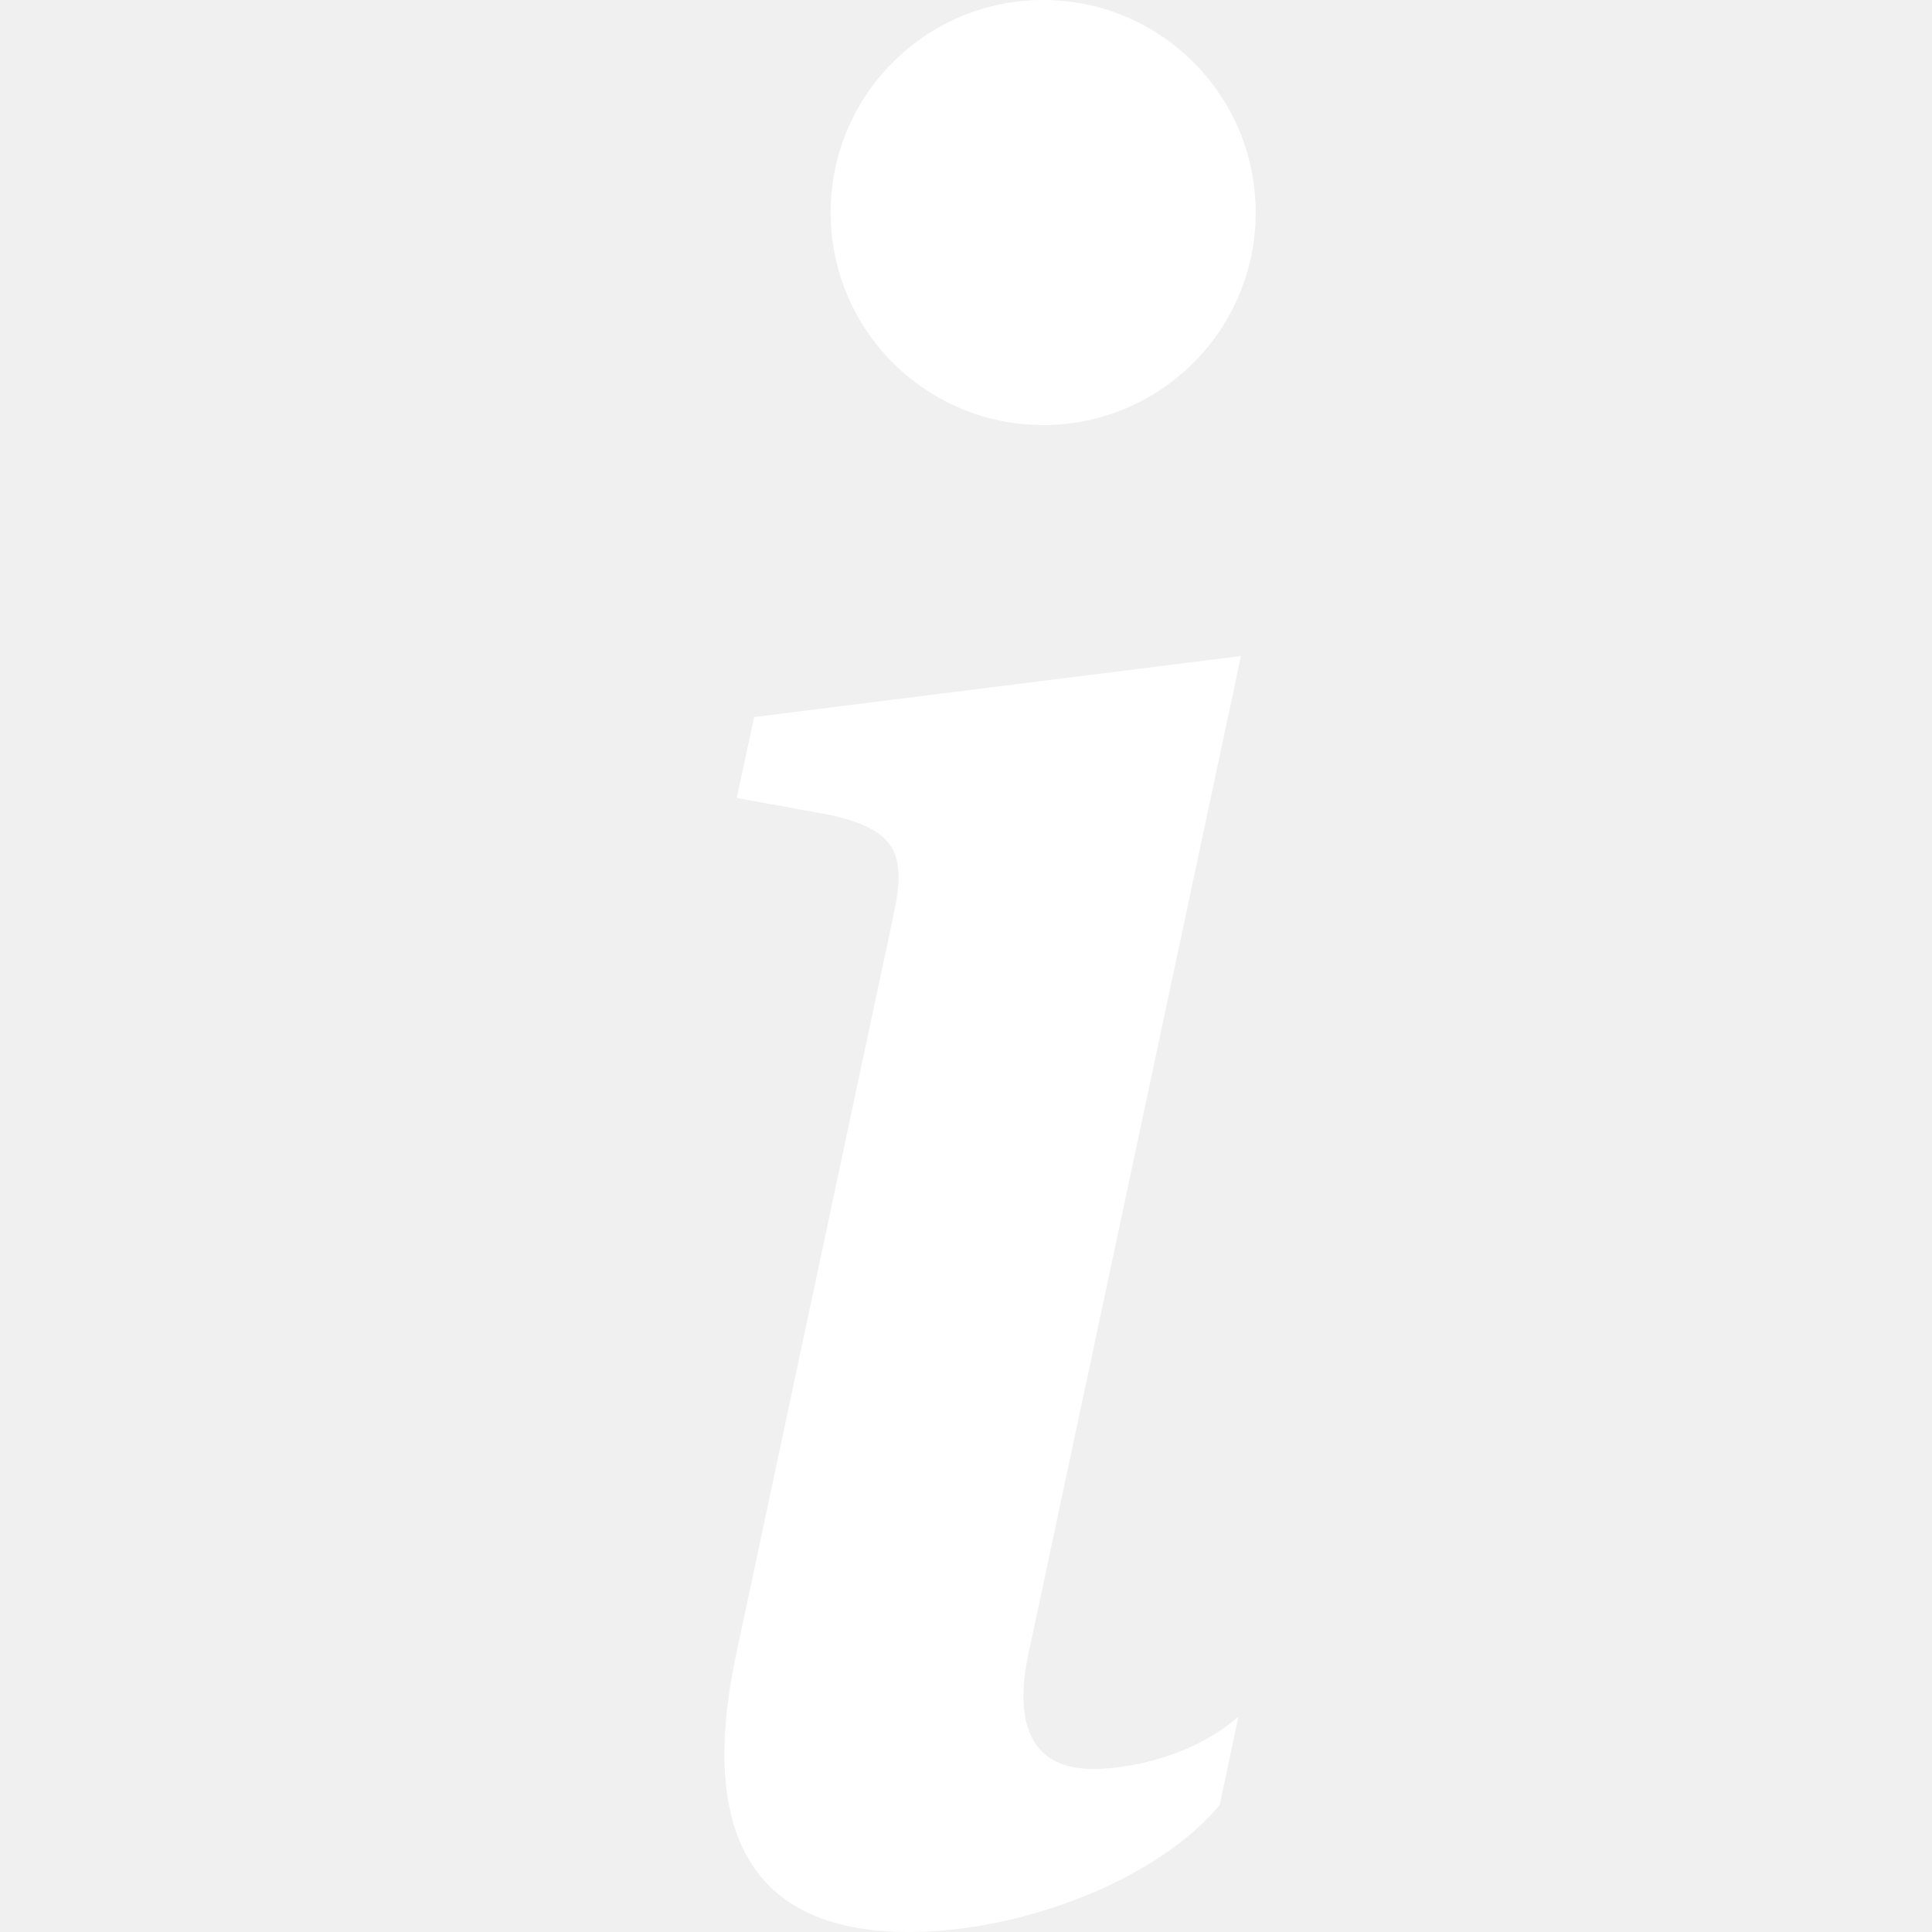
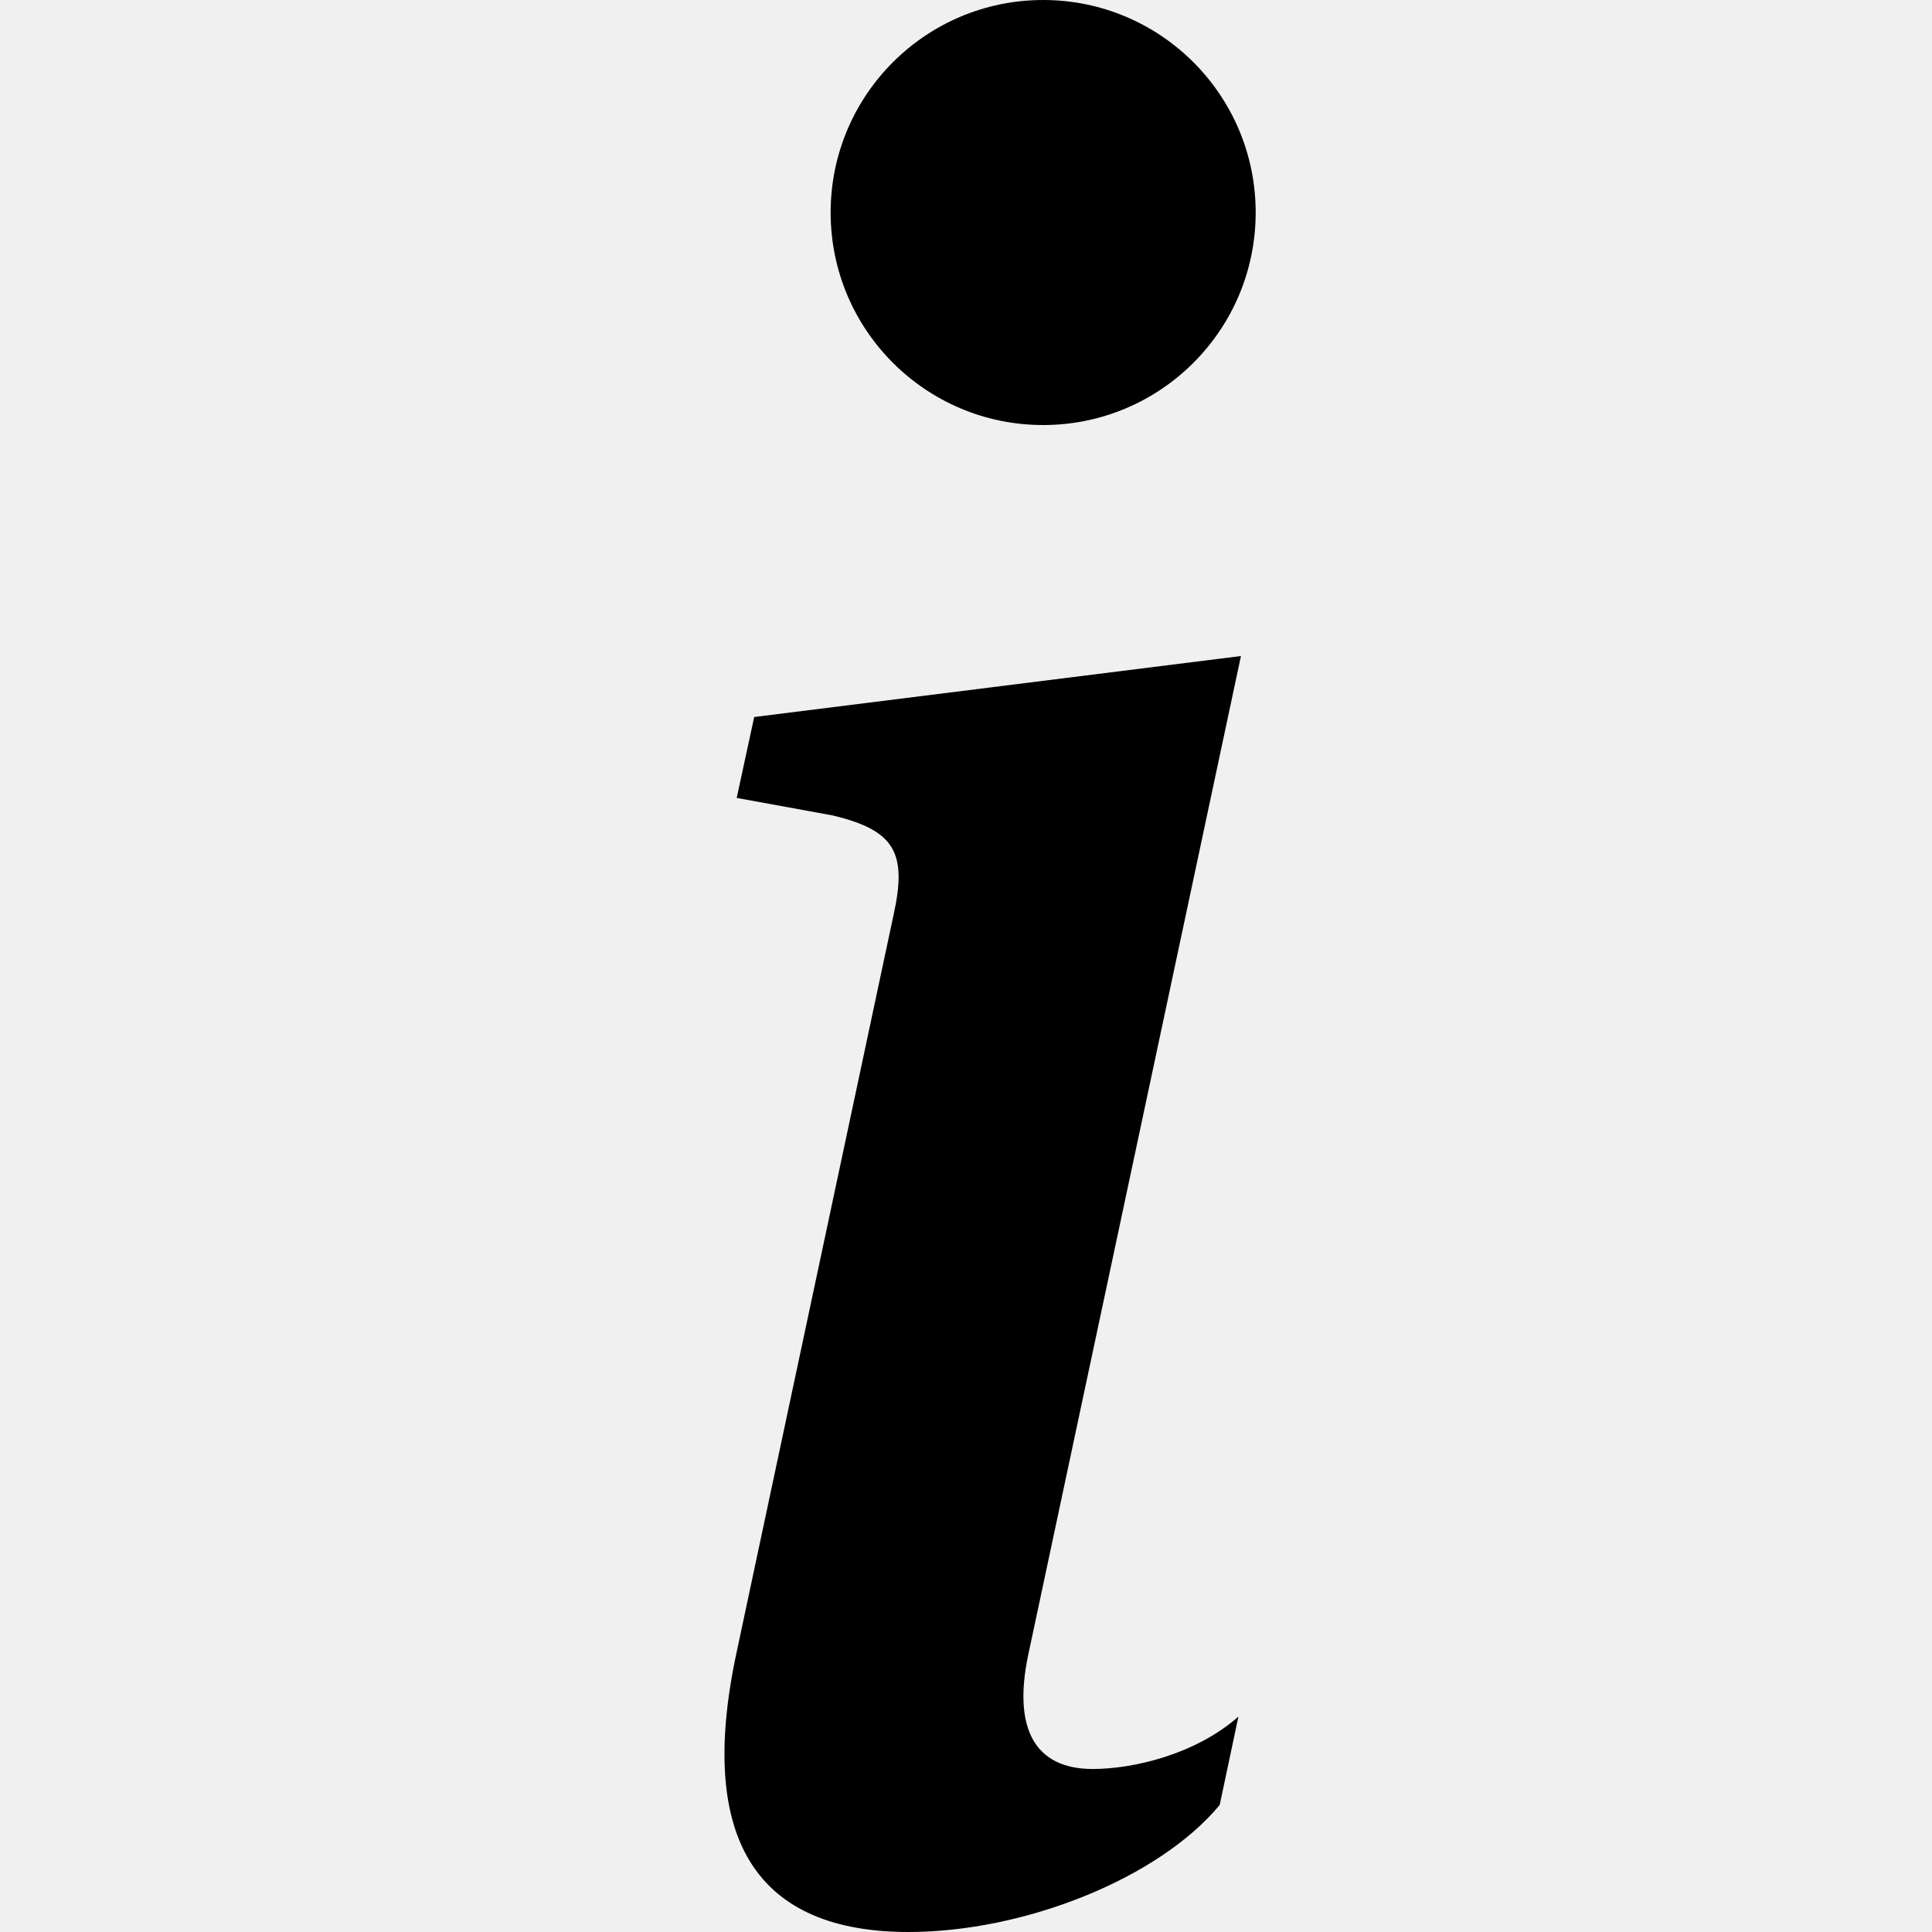
- <svg xmlns="http://www.w3.org/2000/svg" stroke="#fff" fill="#fff" stroke-width="0" viewBox="0 0 16 16" height="1em" width="1em">
+ <svg xmlns="http://www.w3.org/2000/svg" stroke="currentColor" fill="currentColor" stroke-width="0" viewBox="0 0 16 16" height="1em" width="1em">
  <path d="m10.277 5.433-4.031.505-.145.67.794.145c.516.123.619.309.505.824L6.101 13.68c-.34 1.578.186 2.32 1.423 2.32.959 0 2.072-.443 2.577-1.052l.155-.732c-.35.31-.866.434-1.206.434-.485 0-.66-.34-.536-.939l1.763-8.278zm.122-3.673a1.76 1.76 0 1 1-3.52 0 1.76 1.76 0 0 1 3.52 0z" />
</svg>
